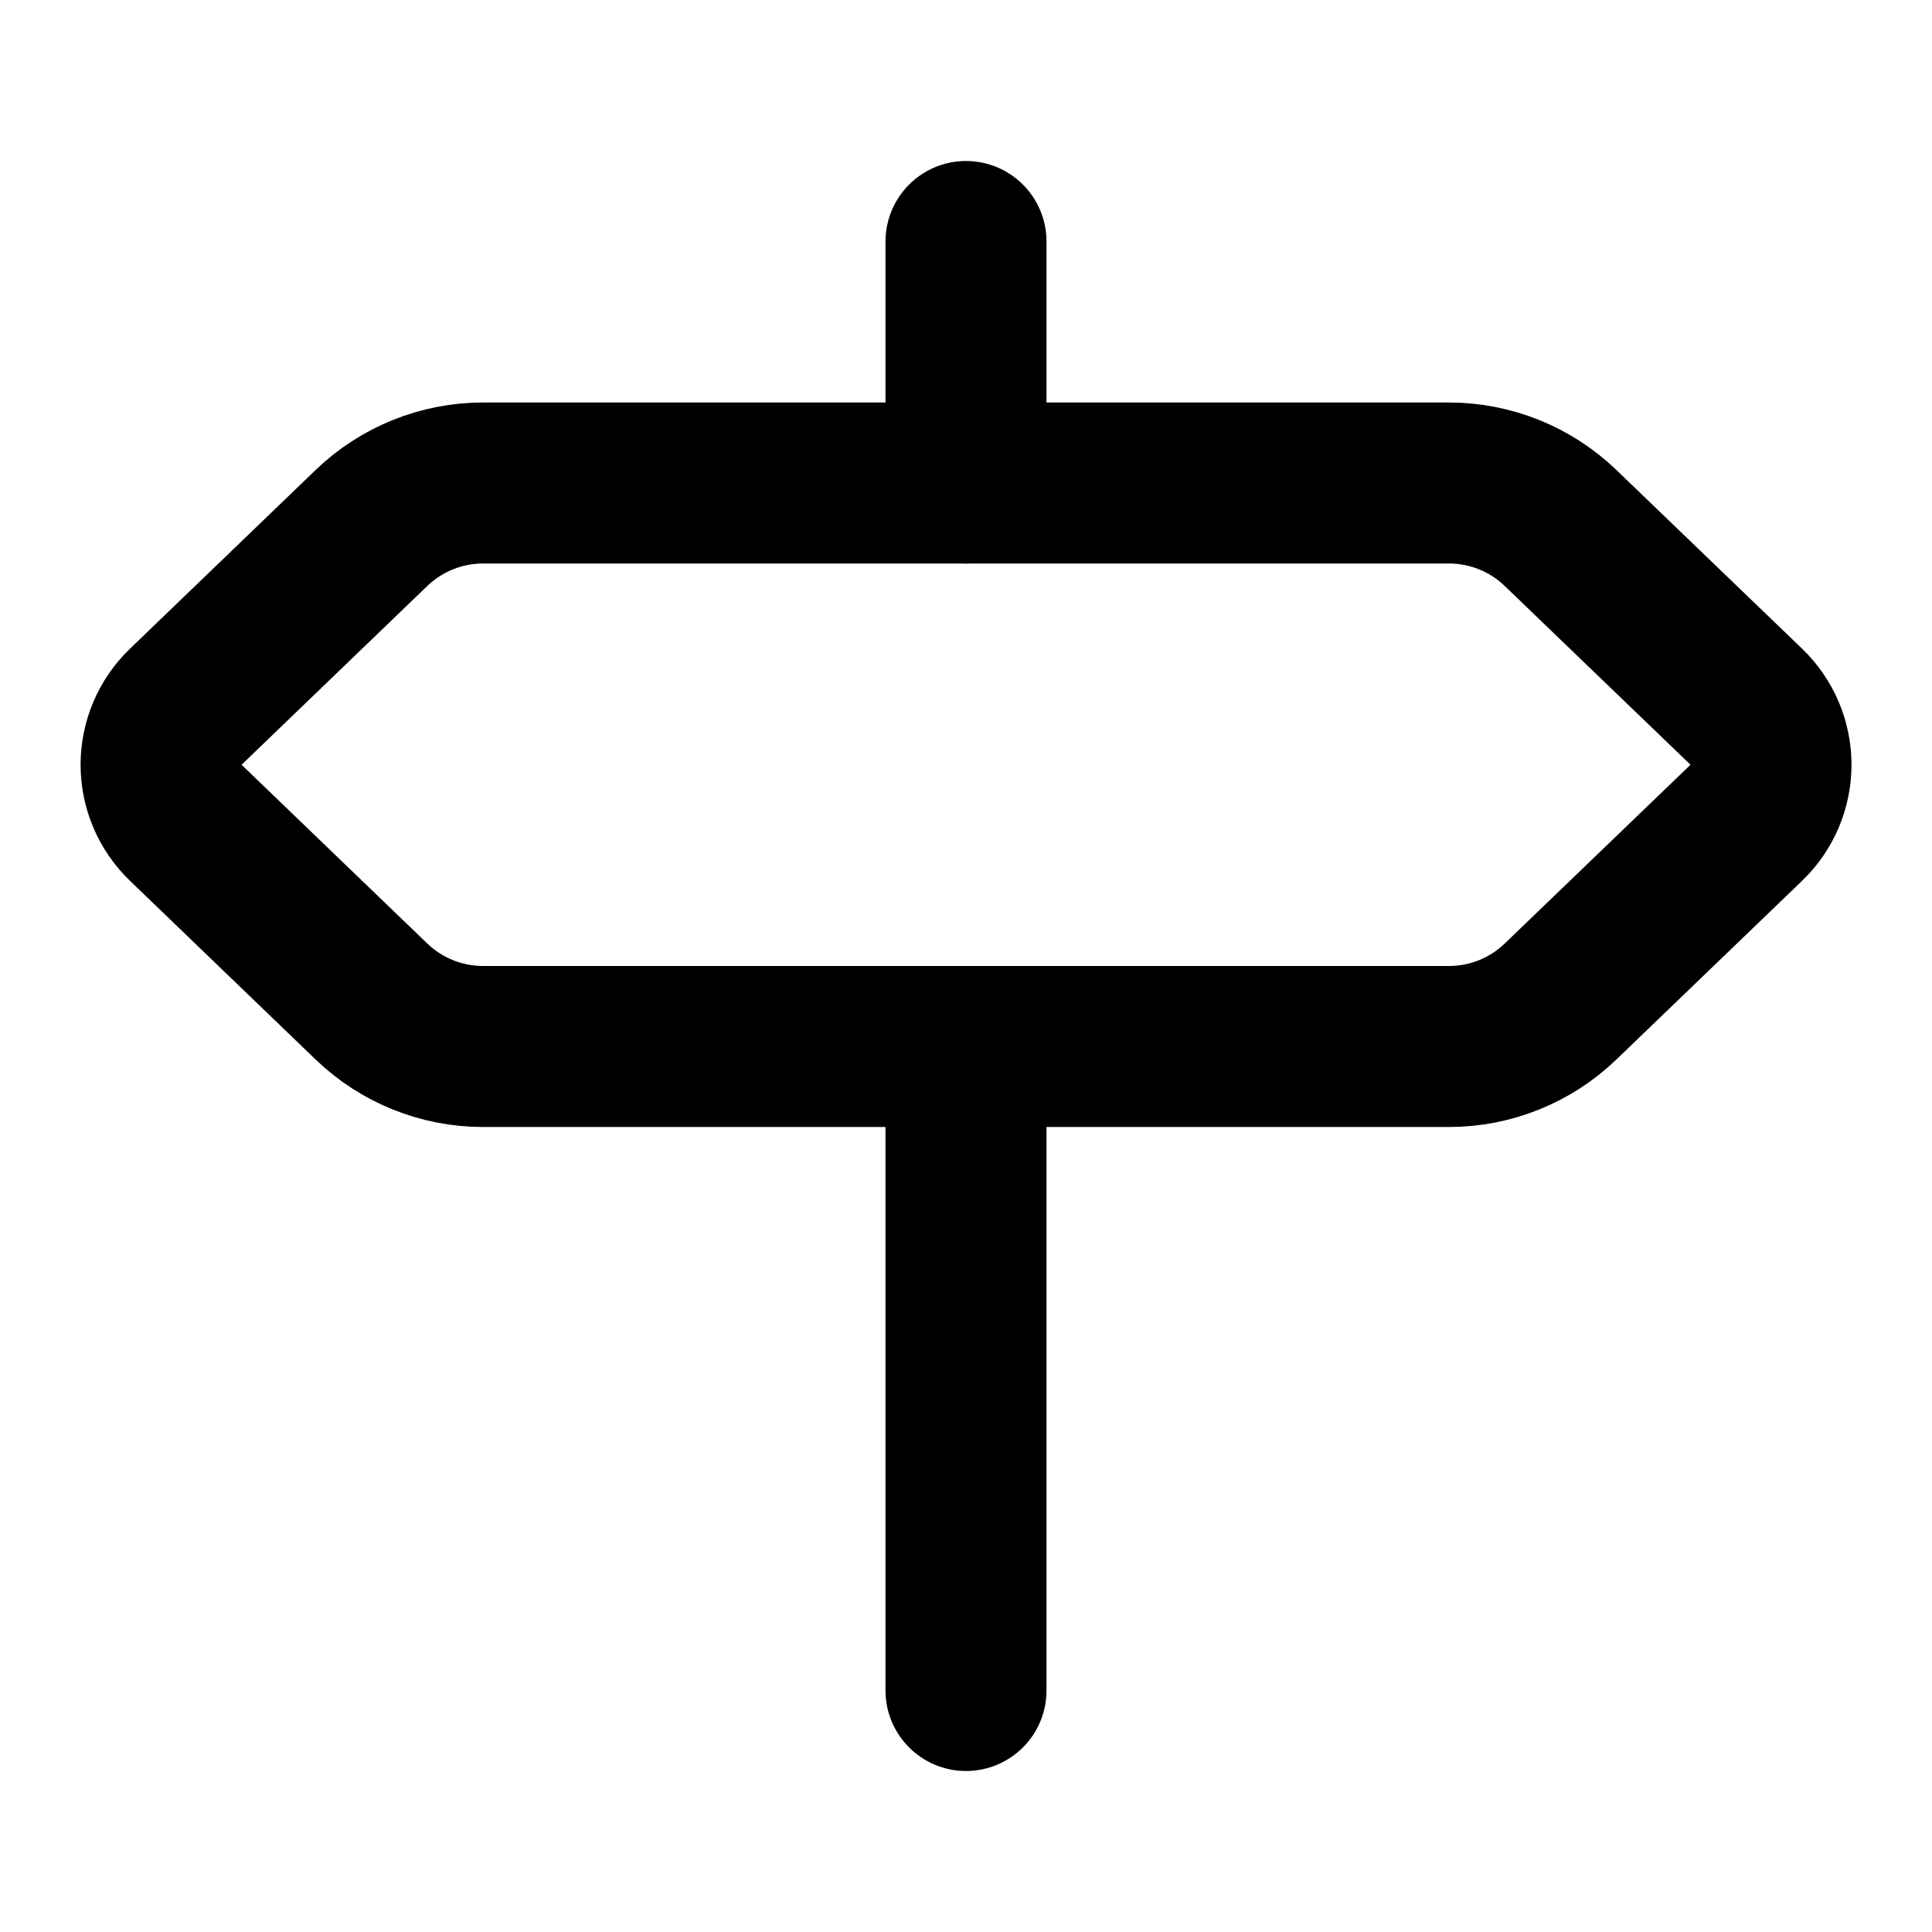
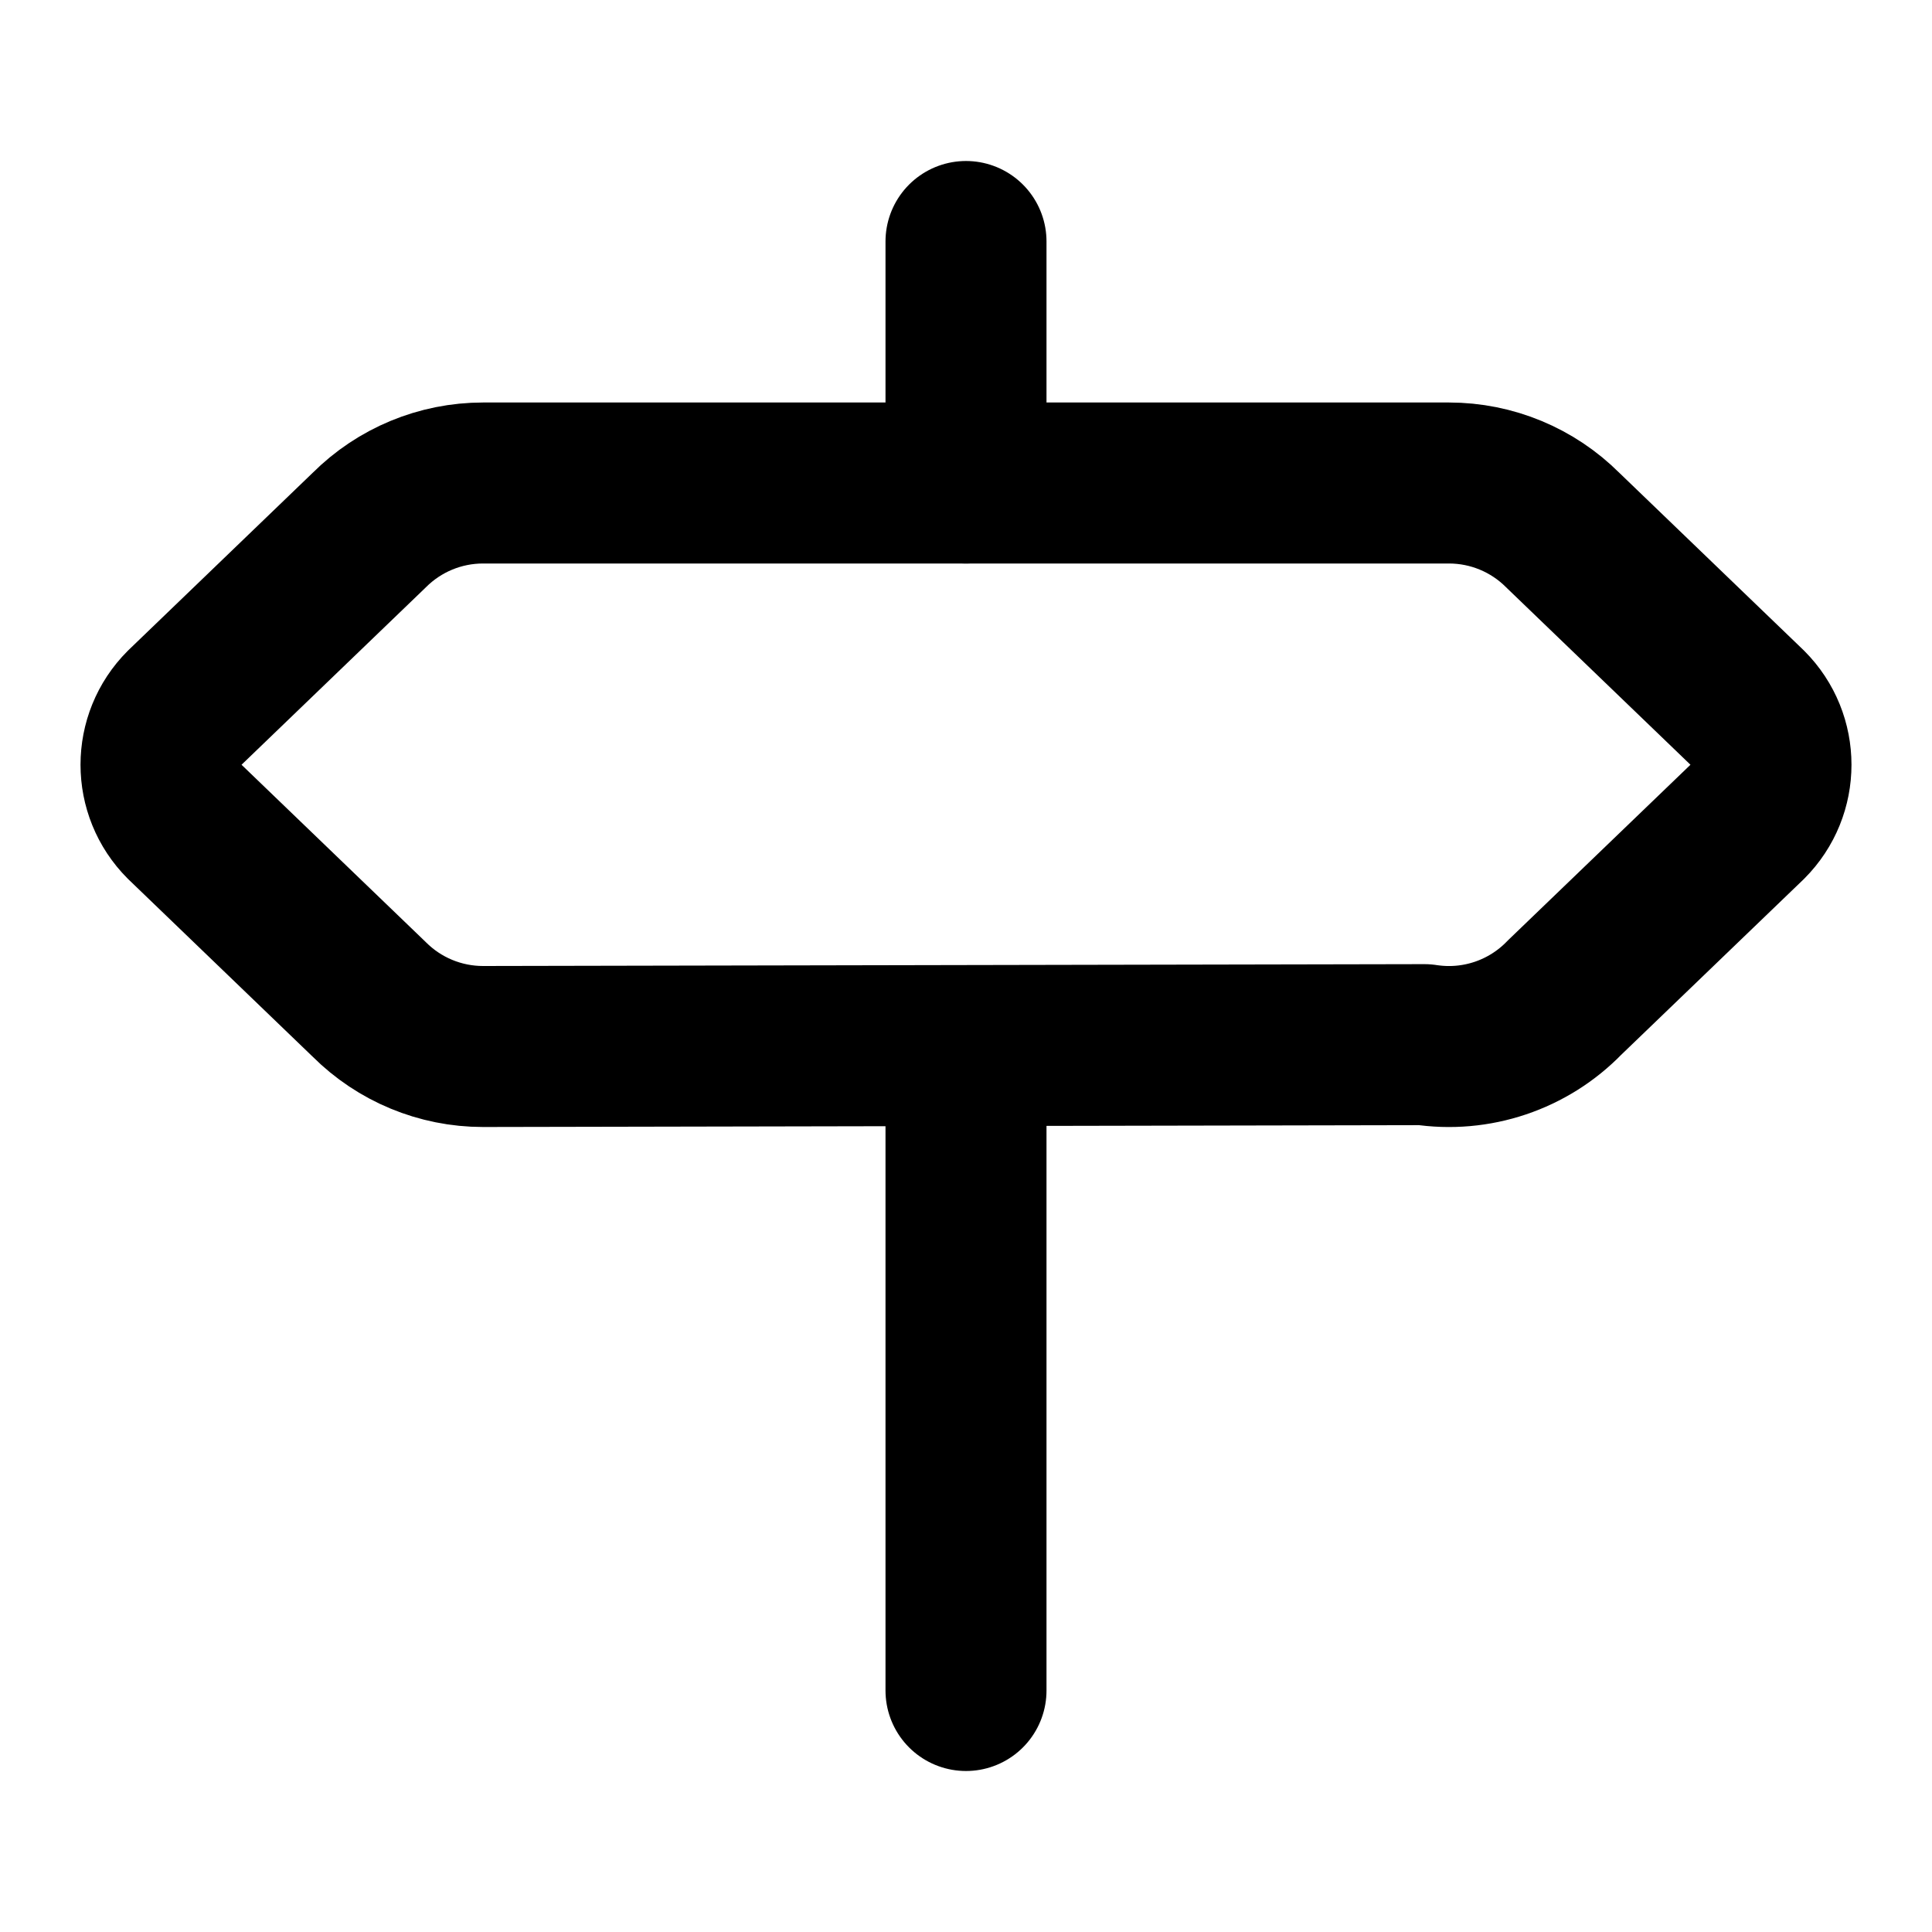
<svg xmlns="http://www.w3.org/2000/svg" width="24" height="24" viewBox="0 0 24 24" fill="none" stroke="currentColor" stroke-width="2" stroke-linecap="round" stroke-linejoin="round">
  <path vector-effect="non-scaling-stroke" d="M12 13v8" />
  <path vector-effect="non-scaling-stroke" d="M12 3v3" />
-   <path vector-effect="non-scaling-stroke" d="M18 6a2 2 0 0 1 1.387.56l2.307 2.22a1 1 0 0 1 0 1.44l-2.307 2.22A2 2 0 0 1 18 13H6a2 2 0 0 1-1.387-.56l-2.306-2.22a1 1 0 0 1 0-1.44l2.306-2.22A2 2 0 0 1 6 6z" />
+   <path vector-effect="non-scaling-stroke" d="M18 6a2 2 0 0 1 1.414.586l2.293 2.207a1 1 0 0 1 0 1.414l-2.27 2.184a2 2 0 0 1-1.742.586L6 13a2 2 0 0 1-1.414-.586l-2.293-2.207a1 1 0 0 1 0-1.414l2.293-2.207A2 2 0 0 1 6 6z" />
</svg>
